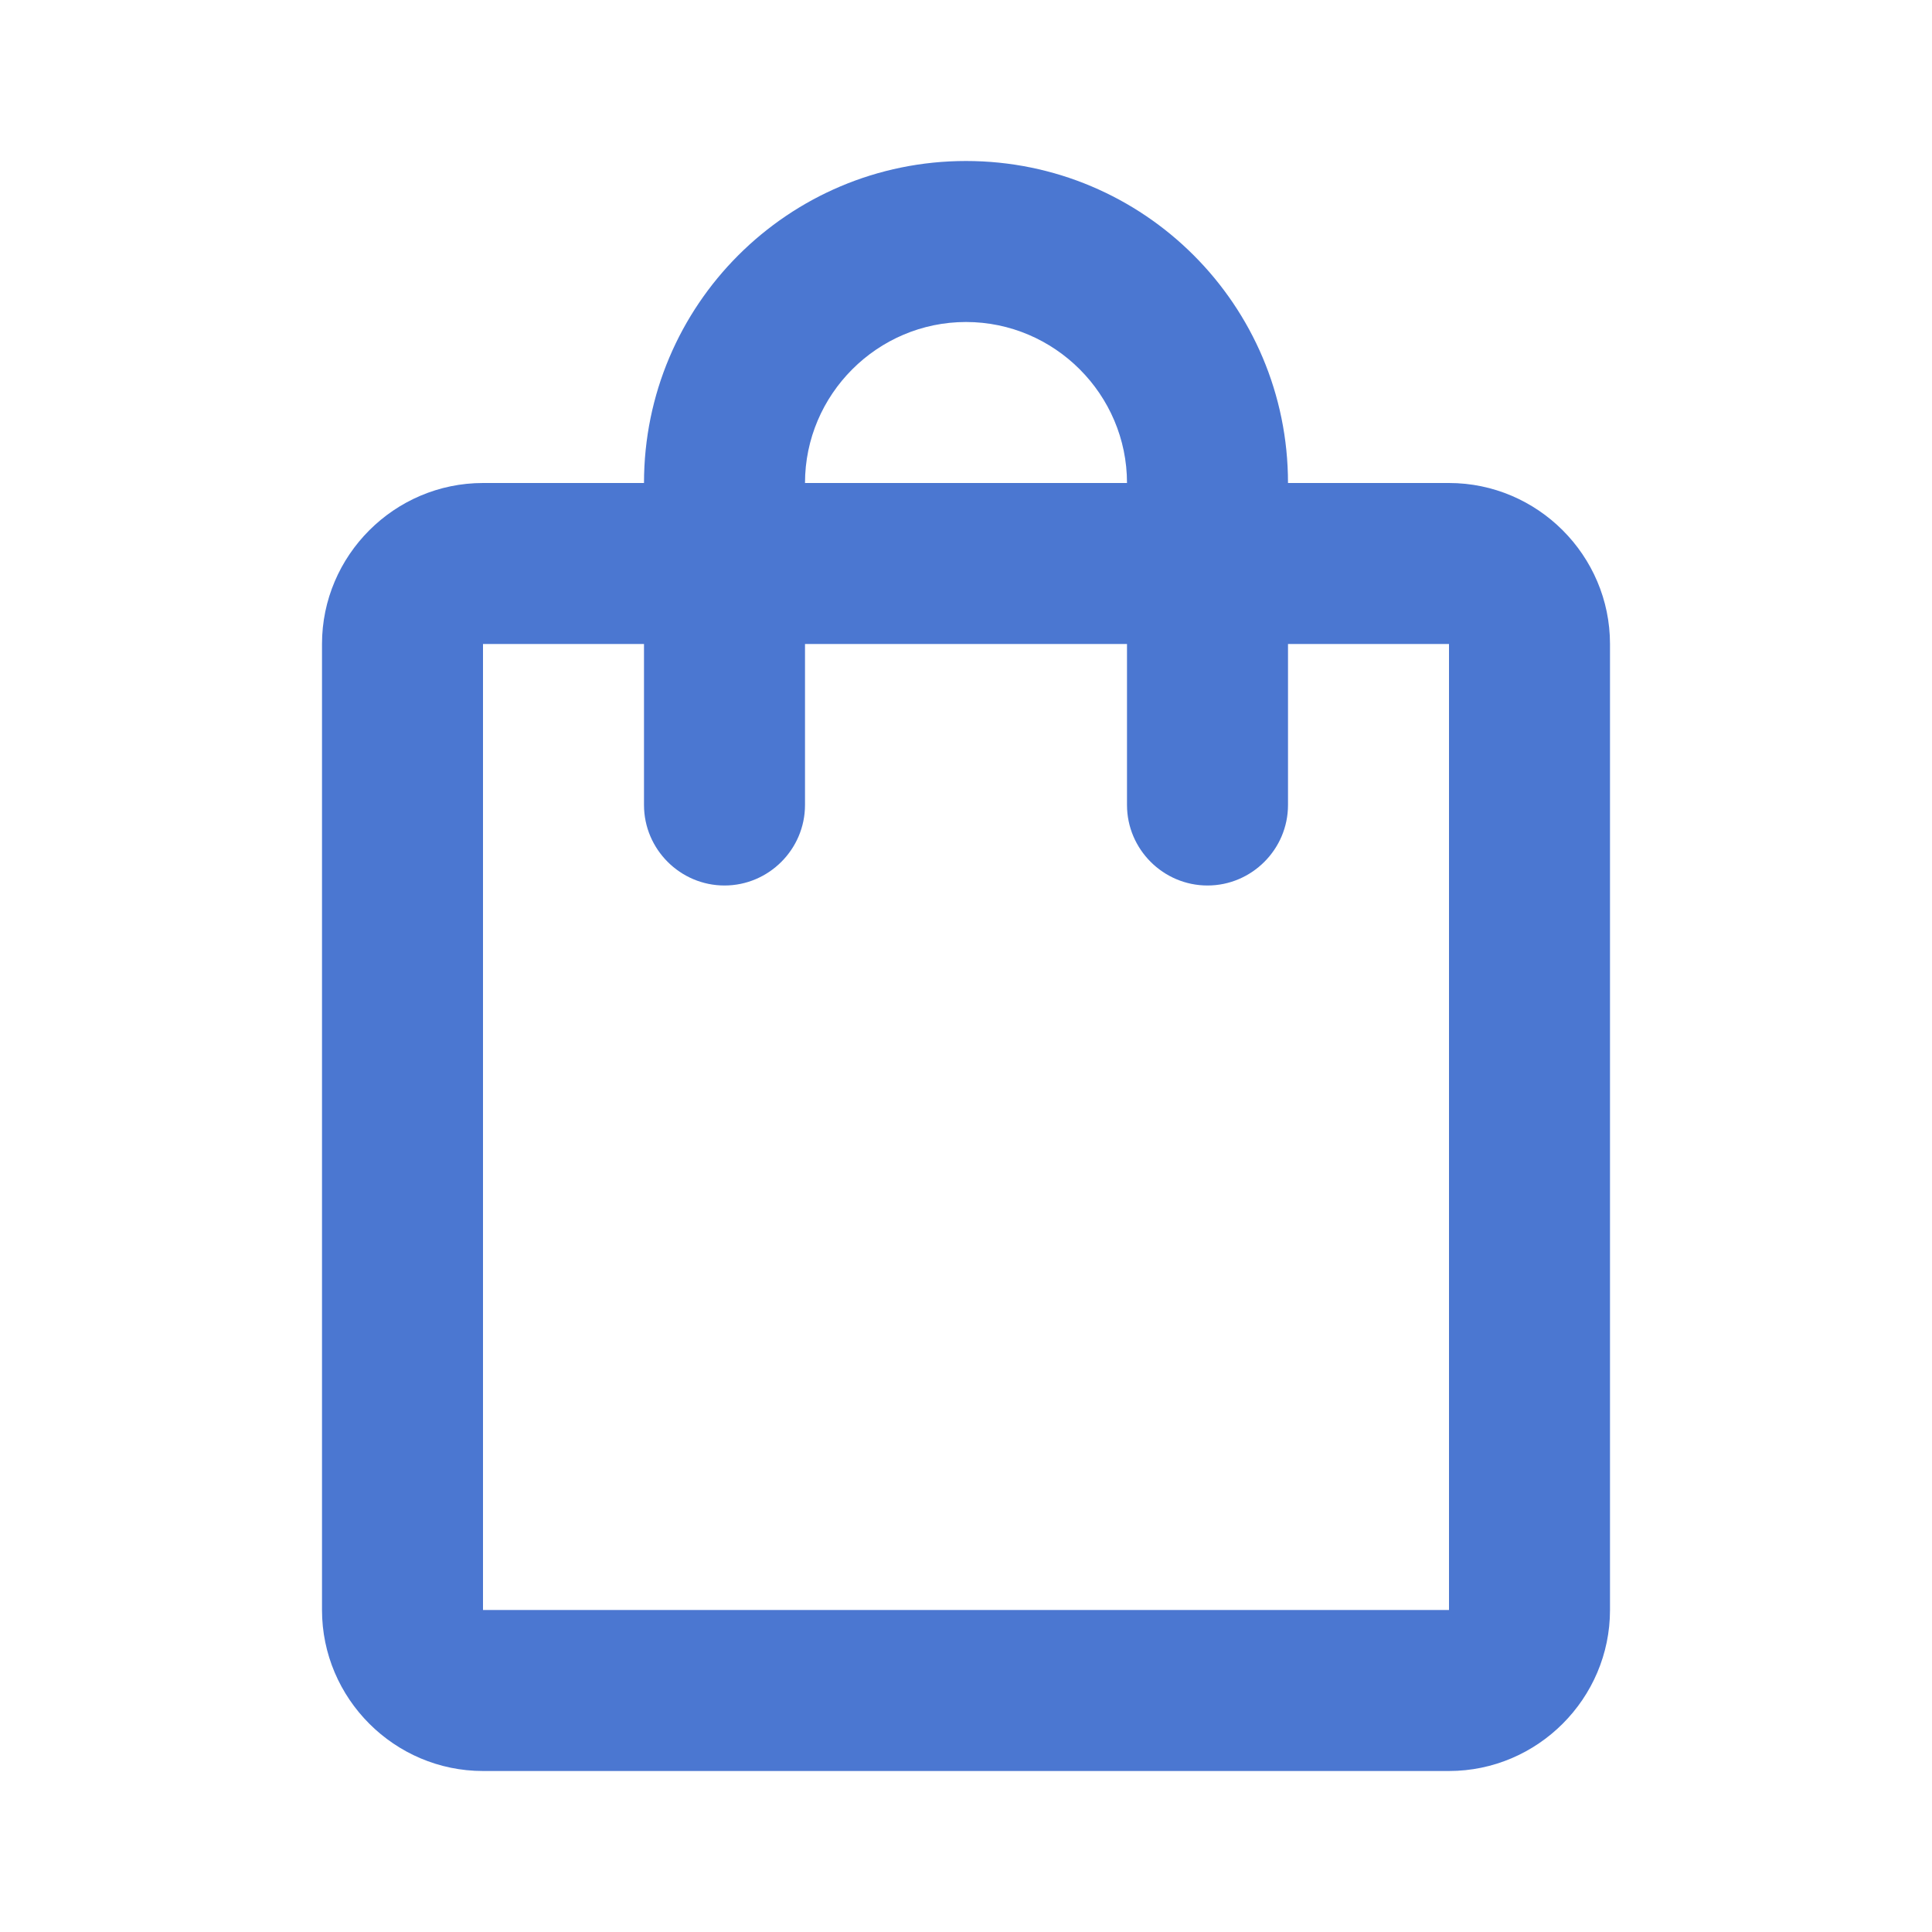
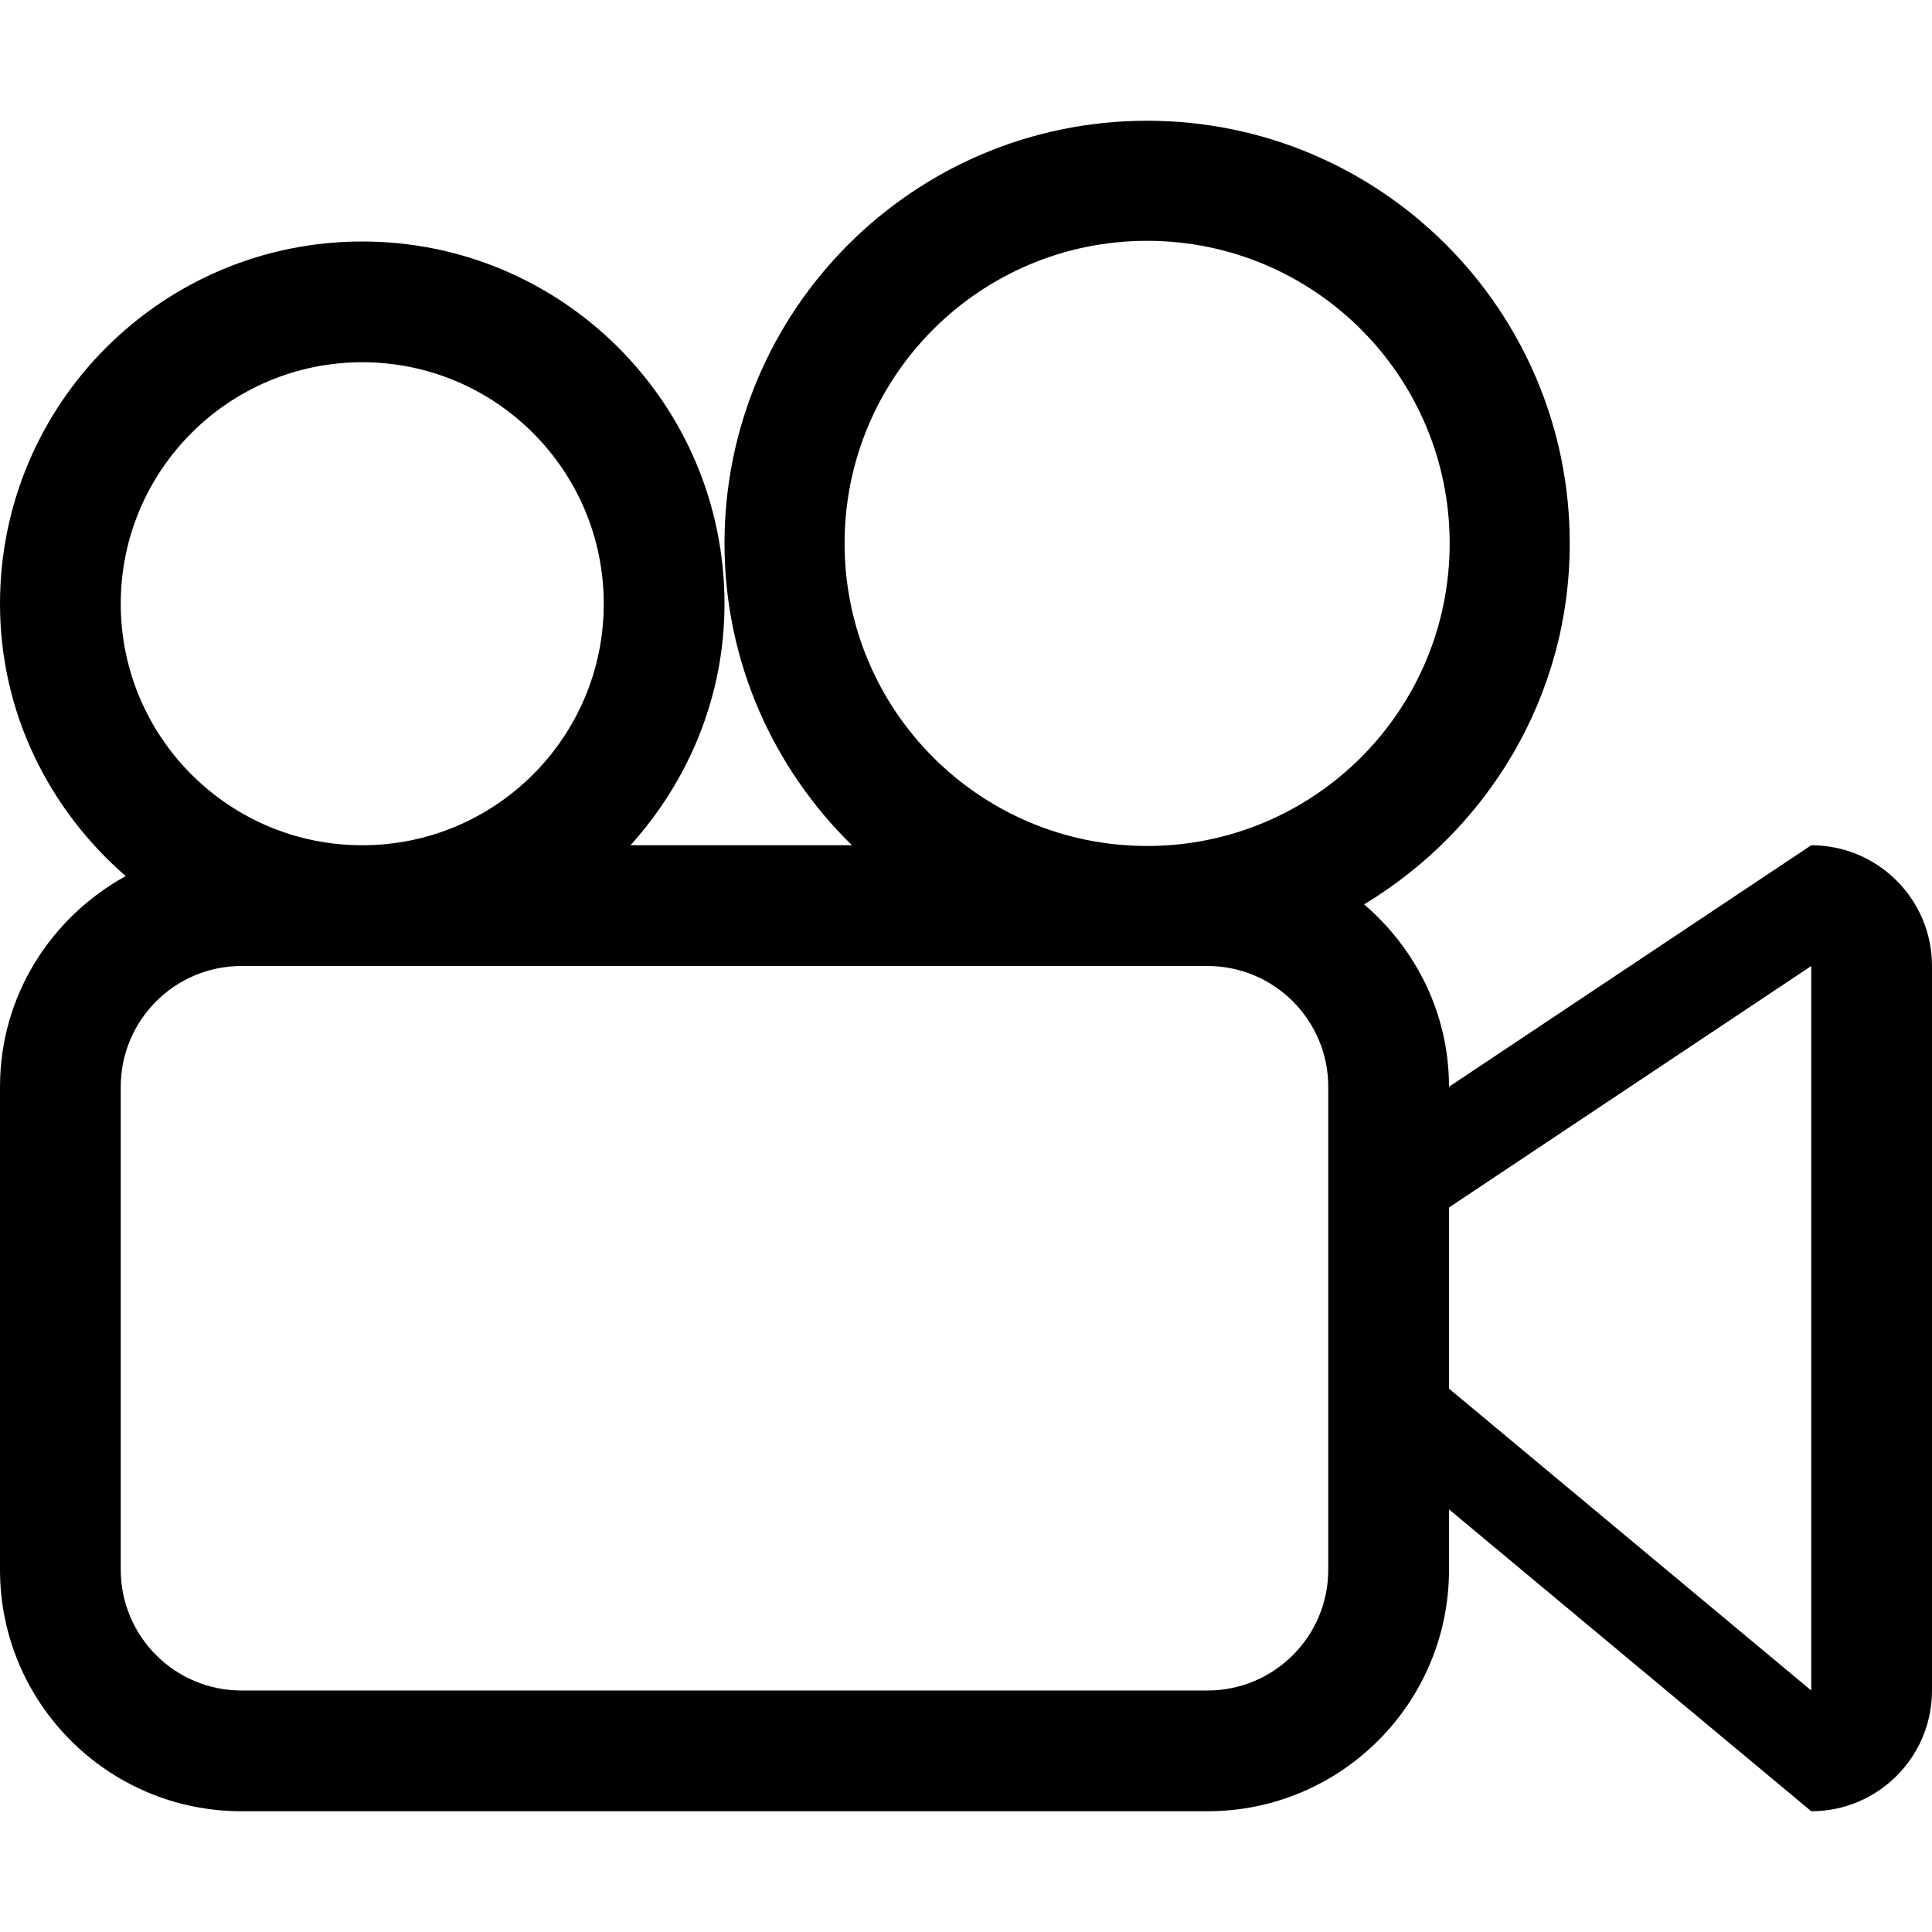
- <svg xmlns="http://www.w3.org/2000/svg" enable-background="new 0 0 24 24" height="24px" viewBox="0 0 24 24" width="24px" fill="#4B77D1">
-   <g>
-     <rect fill="none" height="24" width="24" />
-     <path d="M18 6h-2c0-2.21-1.79-4-4-4S8 3.79 8 6H6c-1.1 0-2 .9-2 2v12c0 1.1.9 2 2 2h12c1.1 0 2-.9 2-2V8c0-1.1-.9-2-2-2zm-6-2c1.1 0 2 .9 2 2h-4c0-1.1.9-2 2-2zm6 16H6V8h2v2c0 .55.45 1 1 1s1-.45 1-1V8h4v2c0 .55.45 1 1 1s1-.45 1-1V8h2v12z" />
+ <svg xmlns="http://www.w3.org/2000/svg" width="800px" height="800px" viewBox="0 -2 32 32" version="1.1">
+   <defs>
+ 
+ </defs>
+   <g id="Page-1" stroke="none" stroke-width="1" fill="none" fill-rule="evenodd">
+     <g id="Icon-Set" transform="translate(-204, -517)" fill="#000000">
+       <path d="M234,543 L228,538 L228,535 L234,531 L234,543 L234,543 Z M223,529.012 C220.232,529.012 217.989,526.768 217.989,524 C217.989,521.232 220.232,518.989 223,518.989 C225.768,518.989 228.011,521.232 228.011,524 C228.011,526.768 225.768,529.012 223,529.012 L223,529.012 Z M226,541 C226,542.104 225.104,543 224,543 L208,543 C206.896,543 206,542.104 206,541 L206,533 C206,531.896 206.896,531 208,531 L224,531 C225.104,531 226,531.896 226,533 L226,541 L226,541 Z M206,525 C206,522.791 207.791,521 210,521 C212.209,521 214,522.791 214,525 C214,527.209 212.209,529 210,529 C207.791,529 206,527.209 206,525 L206,525 Z M234,529 L228,533 C228,531.786 227.448,530.712 226.594,529.979 C228.626,528.753 230,526.546 230,524 C230,520.134 226.866,517 223,517 C219.134,517 216,520.134 216,524 C216,525.962 216.812,527.729 218.111,529 L214.443,529 C215.4,527.937 216,526.544 216,525 C216,521.687 213.313,519 210,519 C206.687,519 204,521.687 204,525 C204,526.809 204.816,528.41 206.082,529.511 C204.847,530.191 204,531.49 204,533 L204,541 C204,543.209 205.791,545 208,545 L224,545 C226.209,545 228,543.209 228,541 L228,540 L234,545 C235.104,545 236,544.104 236,543 L236,531 C236,529.896 235.104,529 234,529 L234,529 Z" id="movie-recorder">
+ 
+ </path>
+     </g>
  </g>
</svg>
